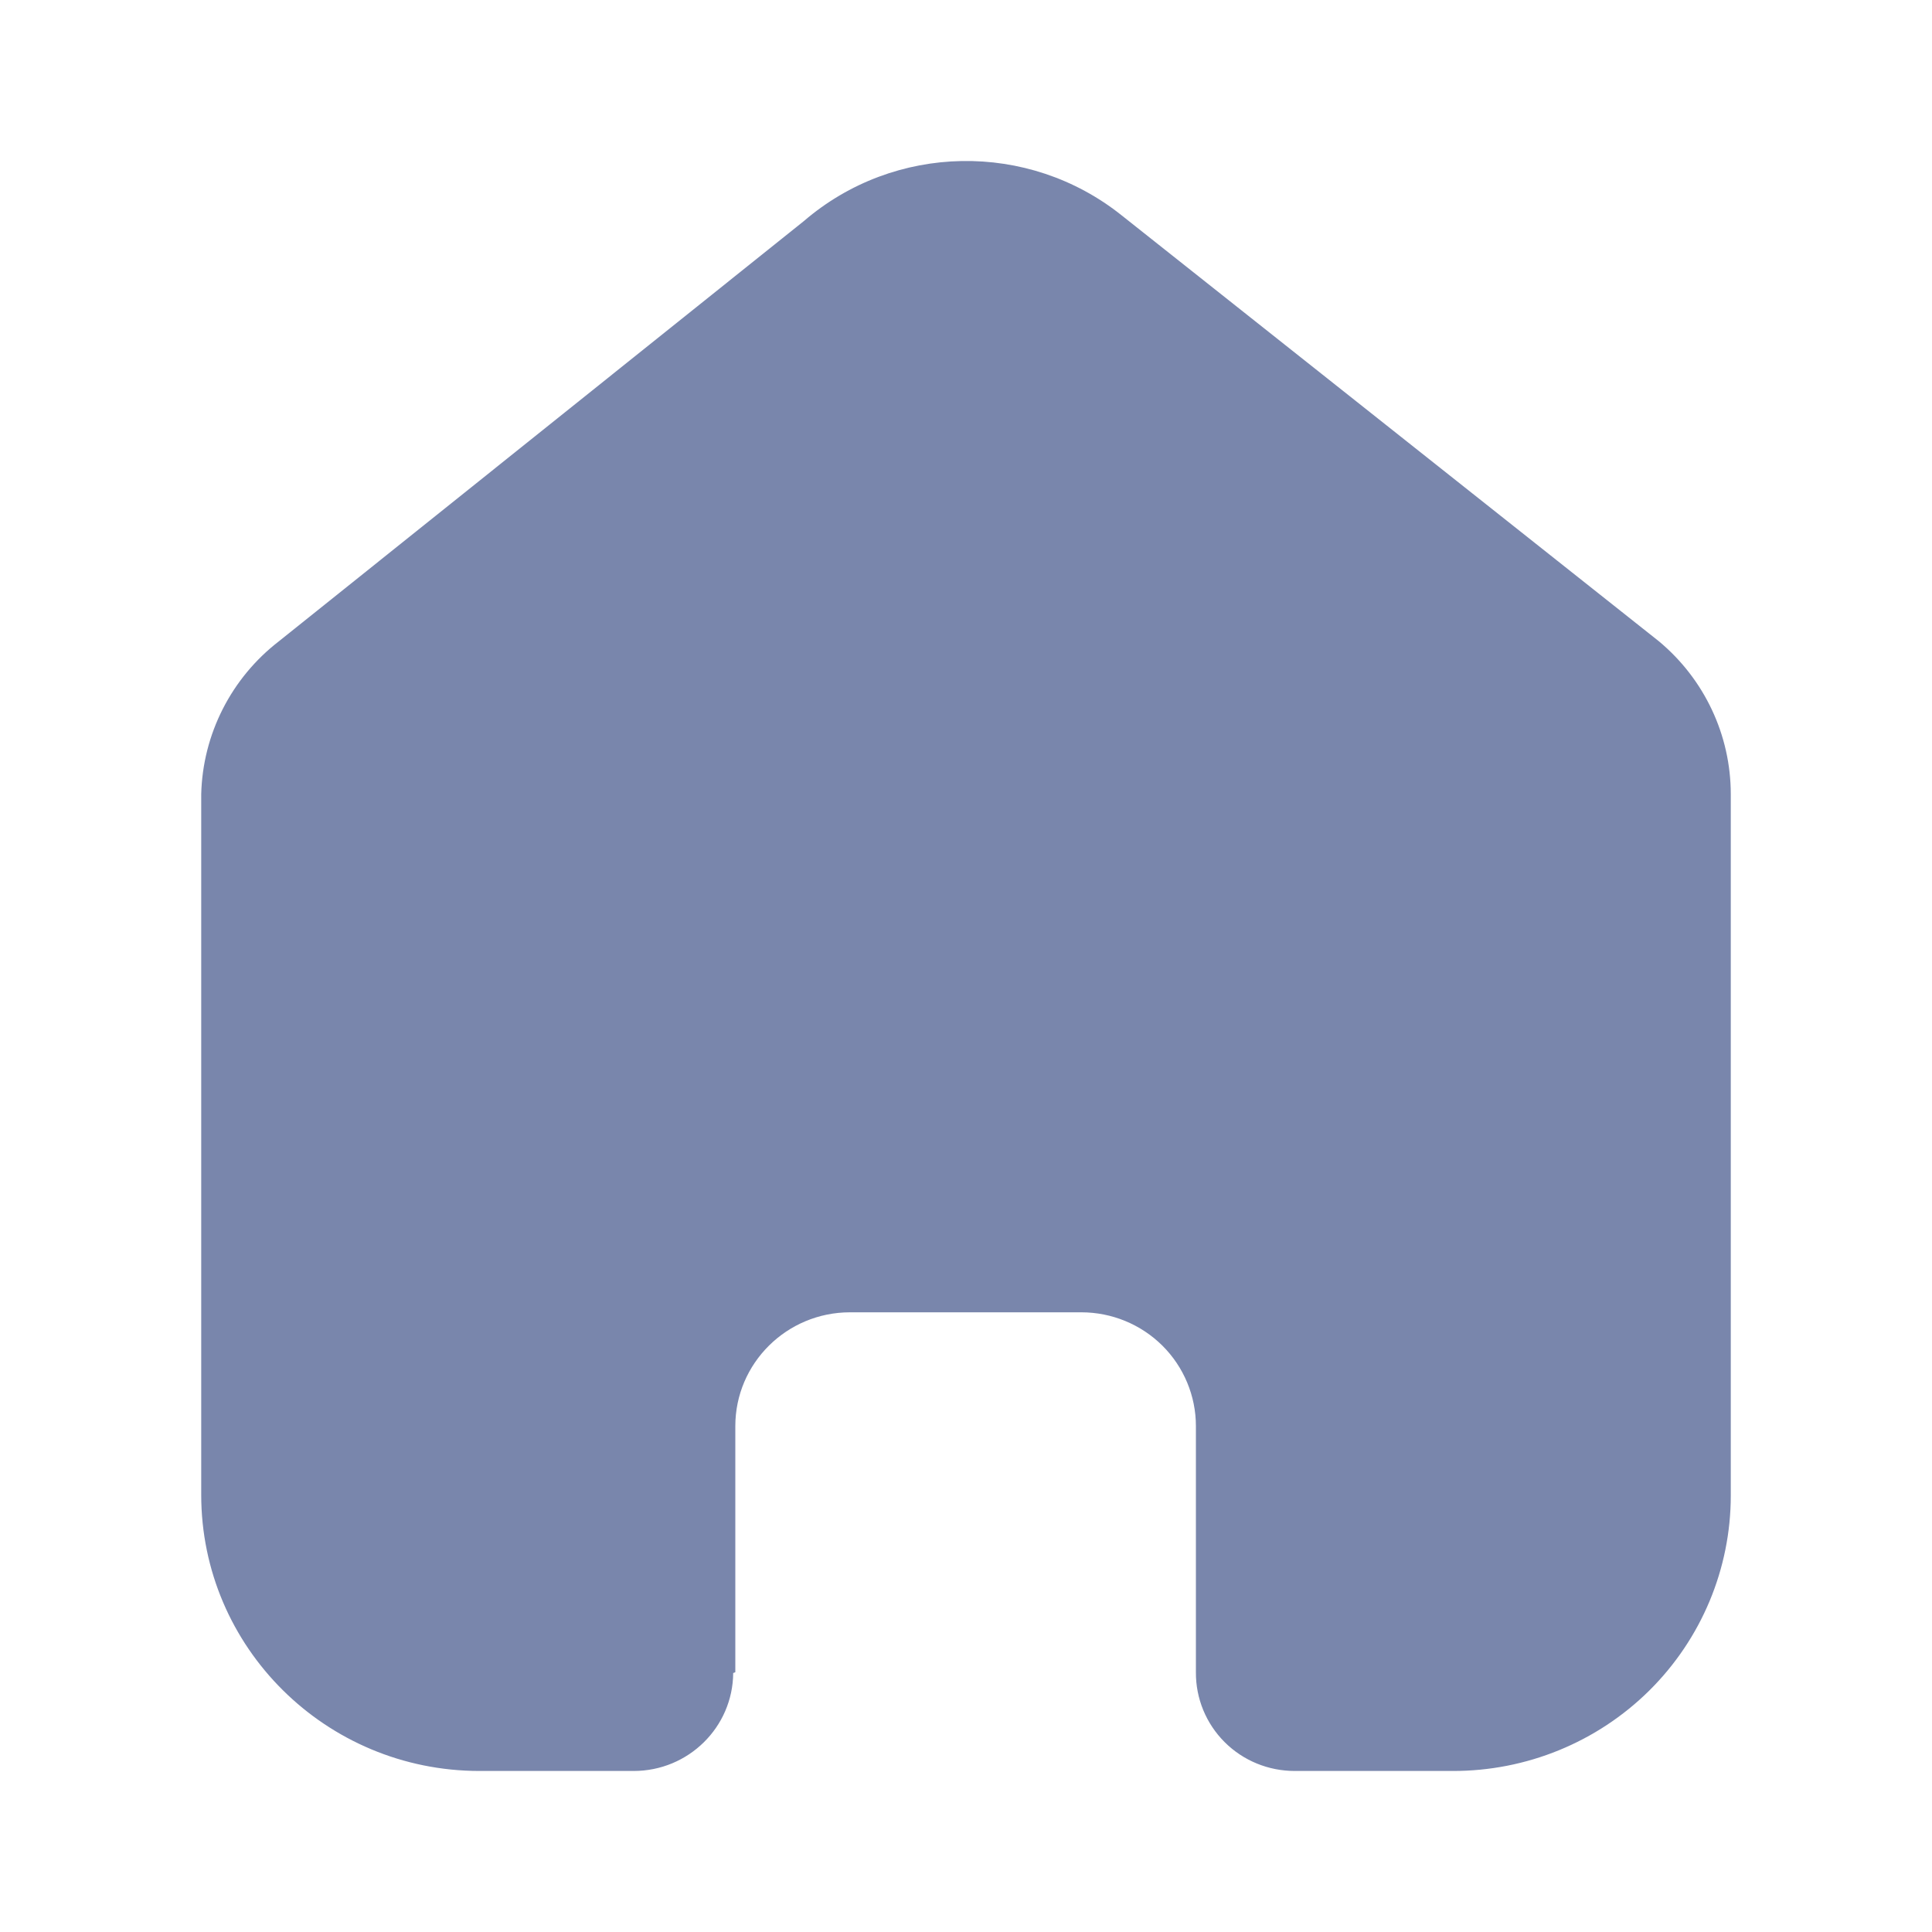
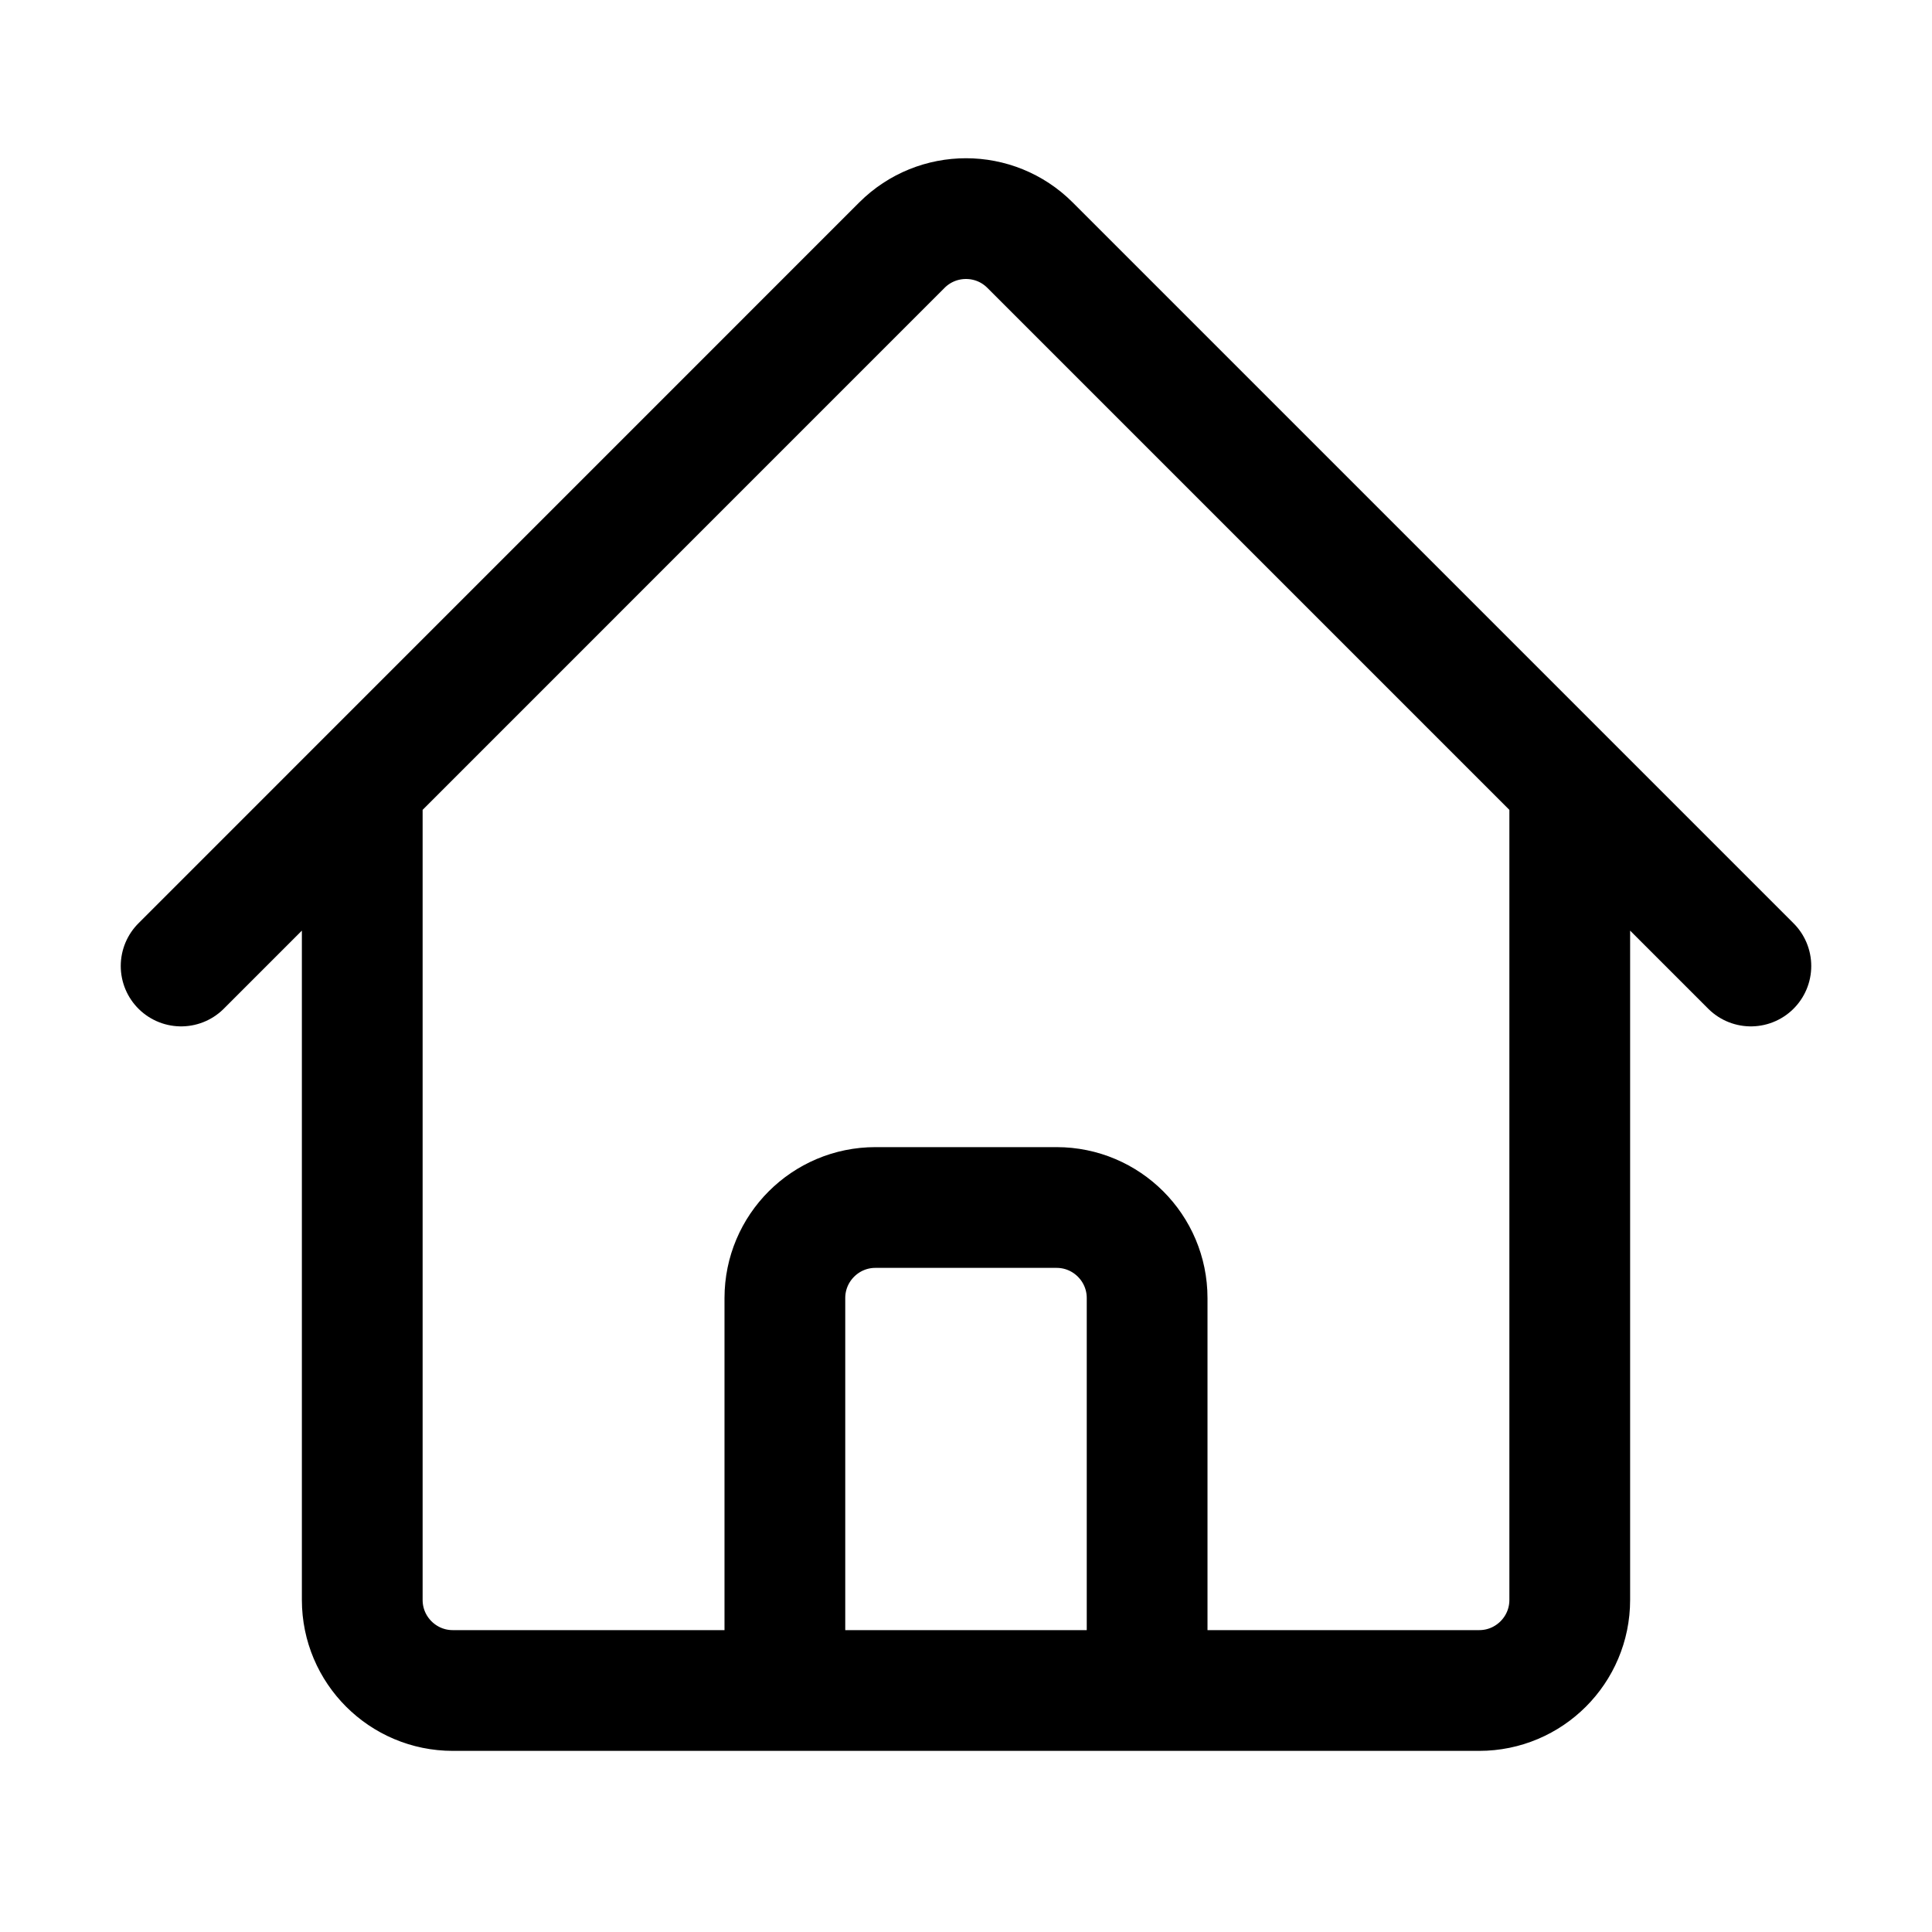
- <svg xmlns="http://www.w3.org/2000/svg" width="20" height="20" viewBox="0 0 20 20" fill="none">
-   <path d="M7.612 17.311V14.763C7.612 14.113 8.144 13.585 8.799 13.585H11.194C11.509 13.585 11.81 13.709 12.033 13.93C12.255 14.151 12.38 14.451 12.38 14.763V17.311C12.378 17.582 12.485 17.842 12.677 18.034C12.869 18.226 13.13 18.333 13.403 18.333H15.037C15.8 18.335 16.532 18.036 17.073 17.501C17.613 16.966 17.917 16.239 17.917 15.482V8.222C17.917 7.61 17.644 7.03 17.171 6.637L11.612 2.23C10.645 1.457 9.259 1.482 8.321 2.289L2.889 6.637C2.394 7.018 2.098 7.601 2.083 8.222V15.474C2.083 17.053 3.373 18.333 4.964 18.333H6.56C7.126 18.333 7.586 17.88 7.59 17.319L7.612 17.311Z" fill="#7986AC" />
+ <svg xmlns="http://www.w3.org/2000/svg" fill="none" viewBox="0 0 24 24" stroke-width="1.5" stroke="currentColor" class="w-6 h-6">
+   <path stroke-linecap="round" stroke-linejoin="round" d="m2.25 12 8.954-8.955c.44-.439 1.152-.439 1.591 0L21.75 12M4.5 9.75v10.125c0 .621.504 1.125 1.125 1.125H9.75v-4.875c0-.621.504-1.125 1.125-1.125h2.25c.621 0 1.125.504 1.125 1.125V21h4.125c.621 0 1.125-.504 1.125-1.125V9.75M8.25 21h8.25" />
</svg>
